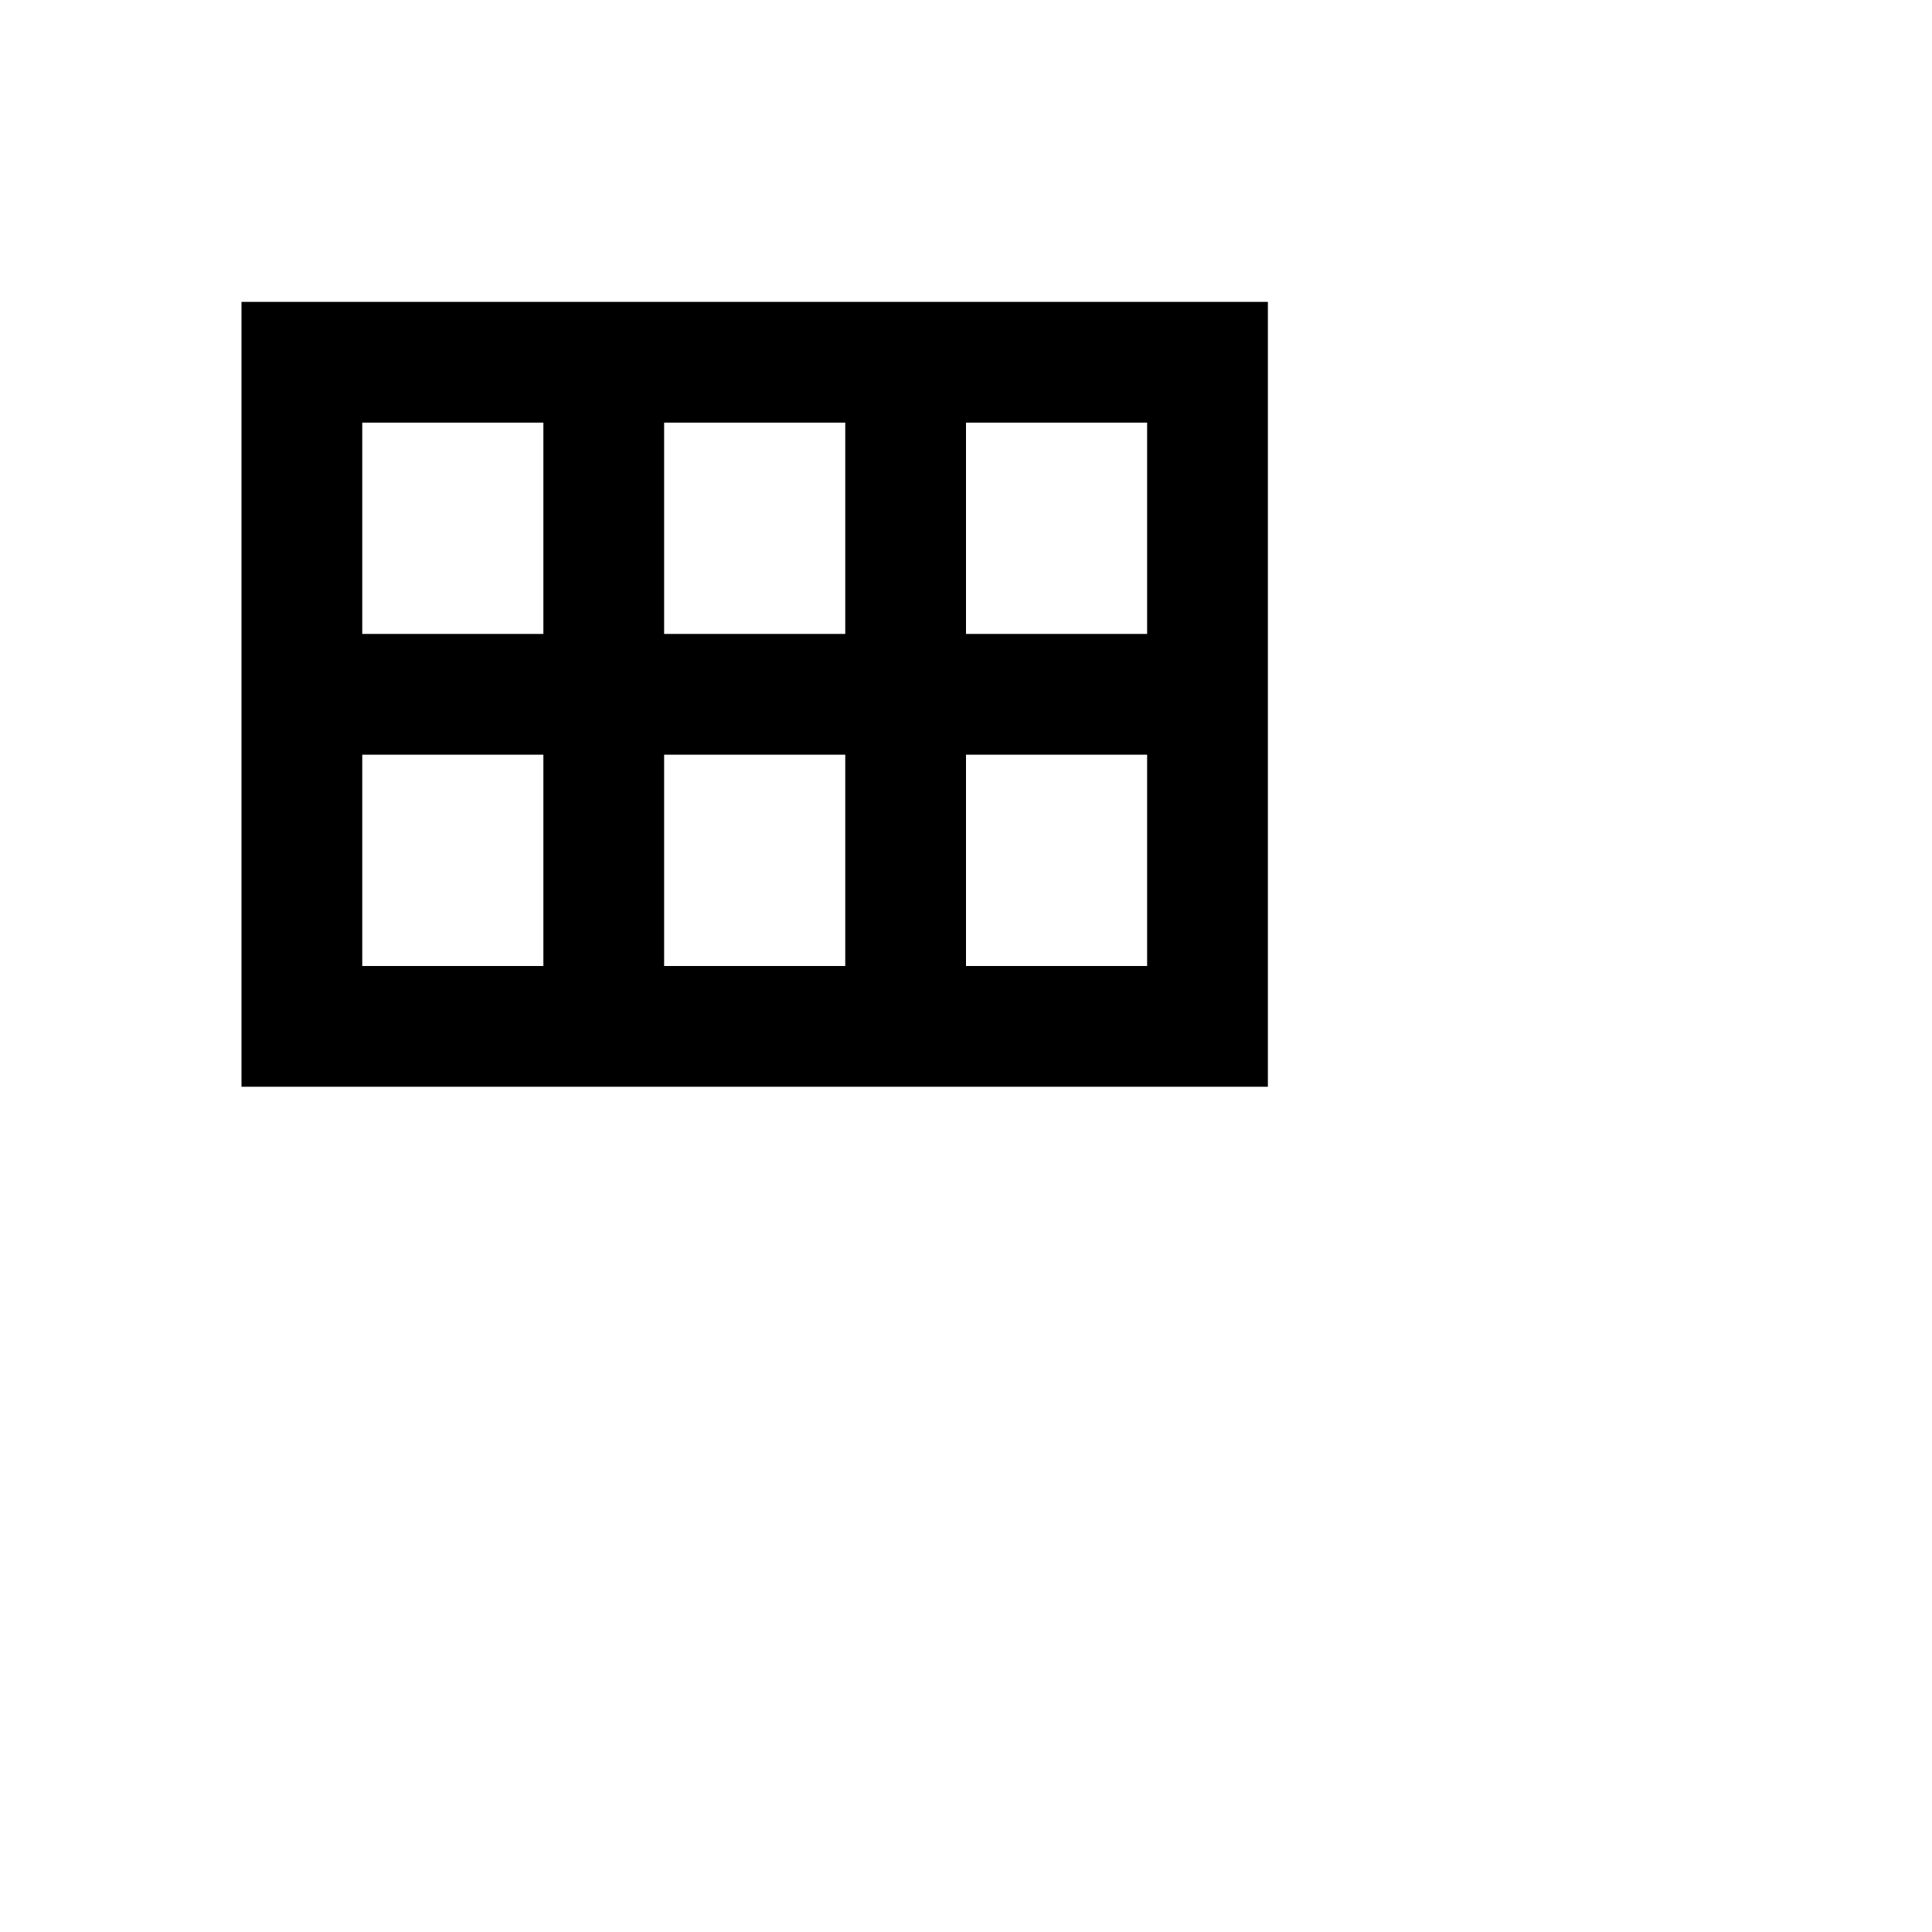
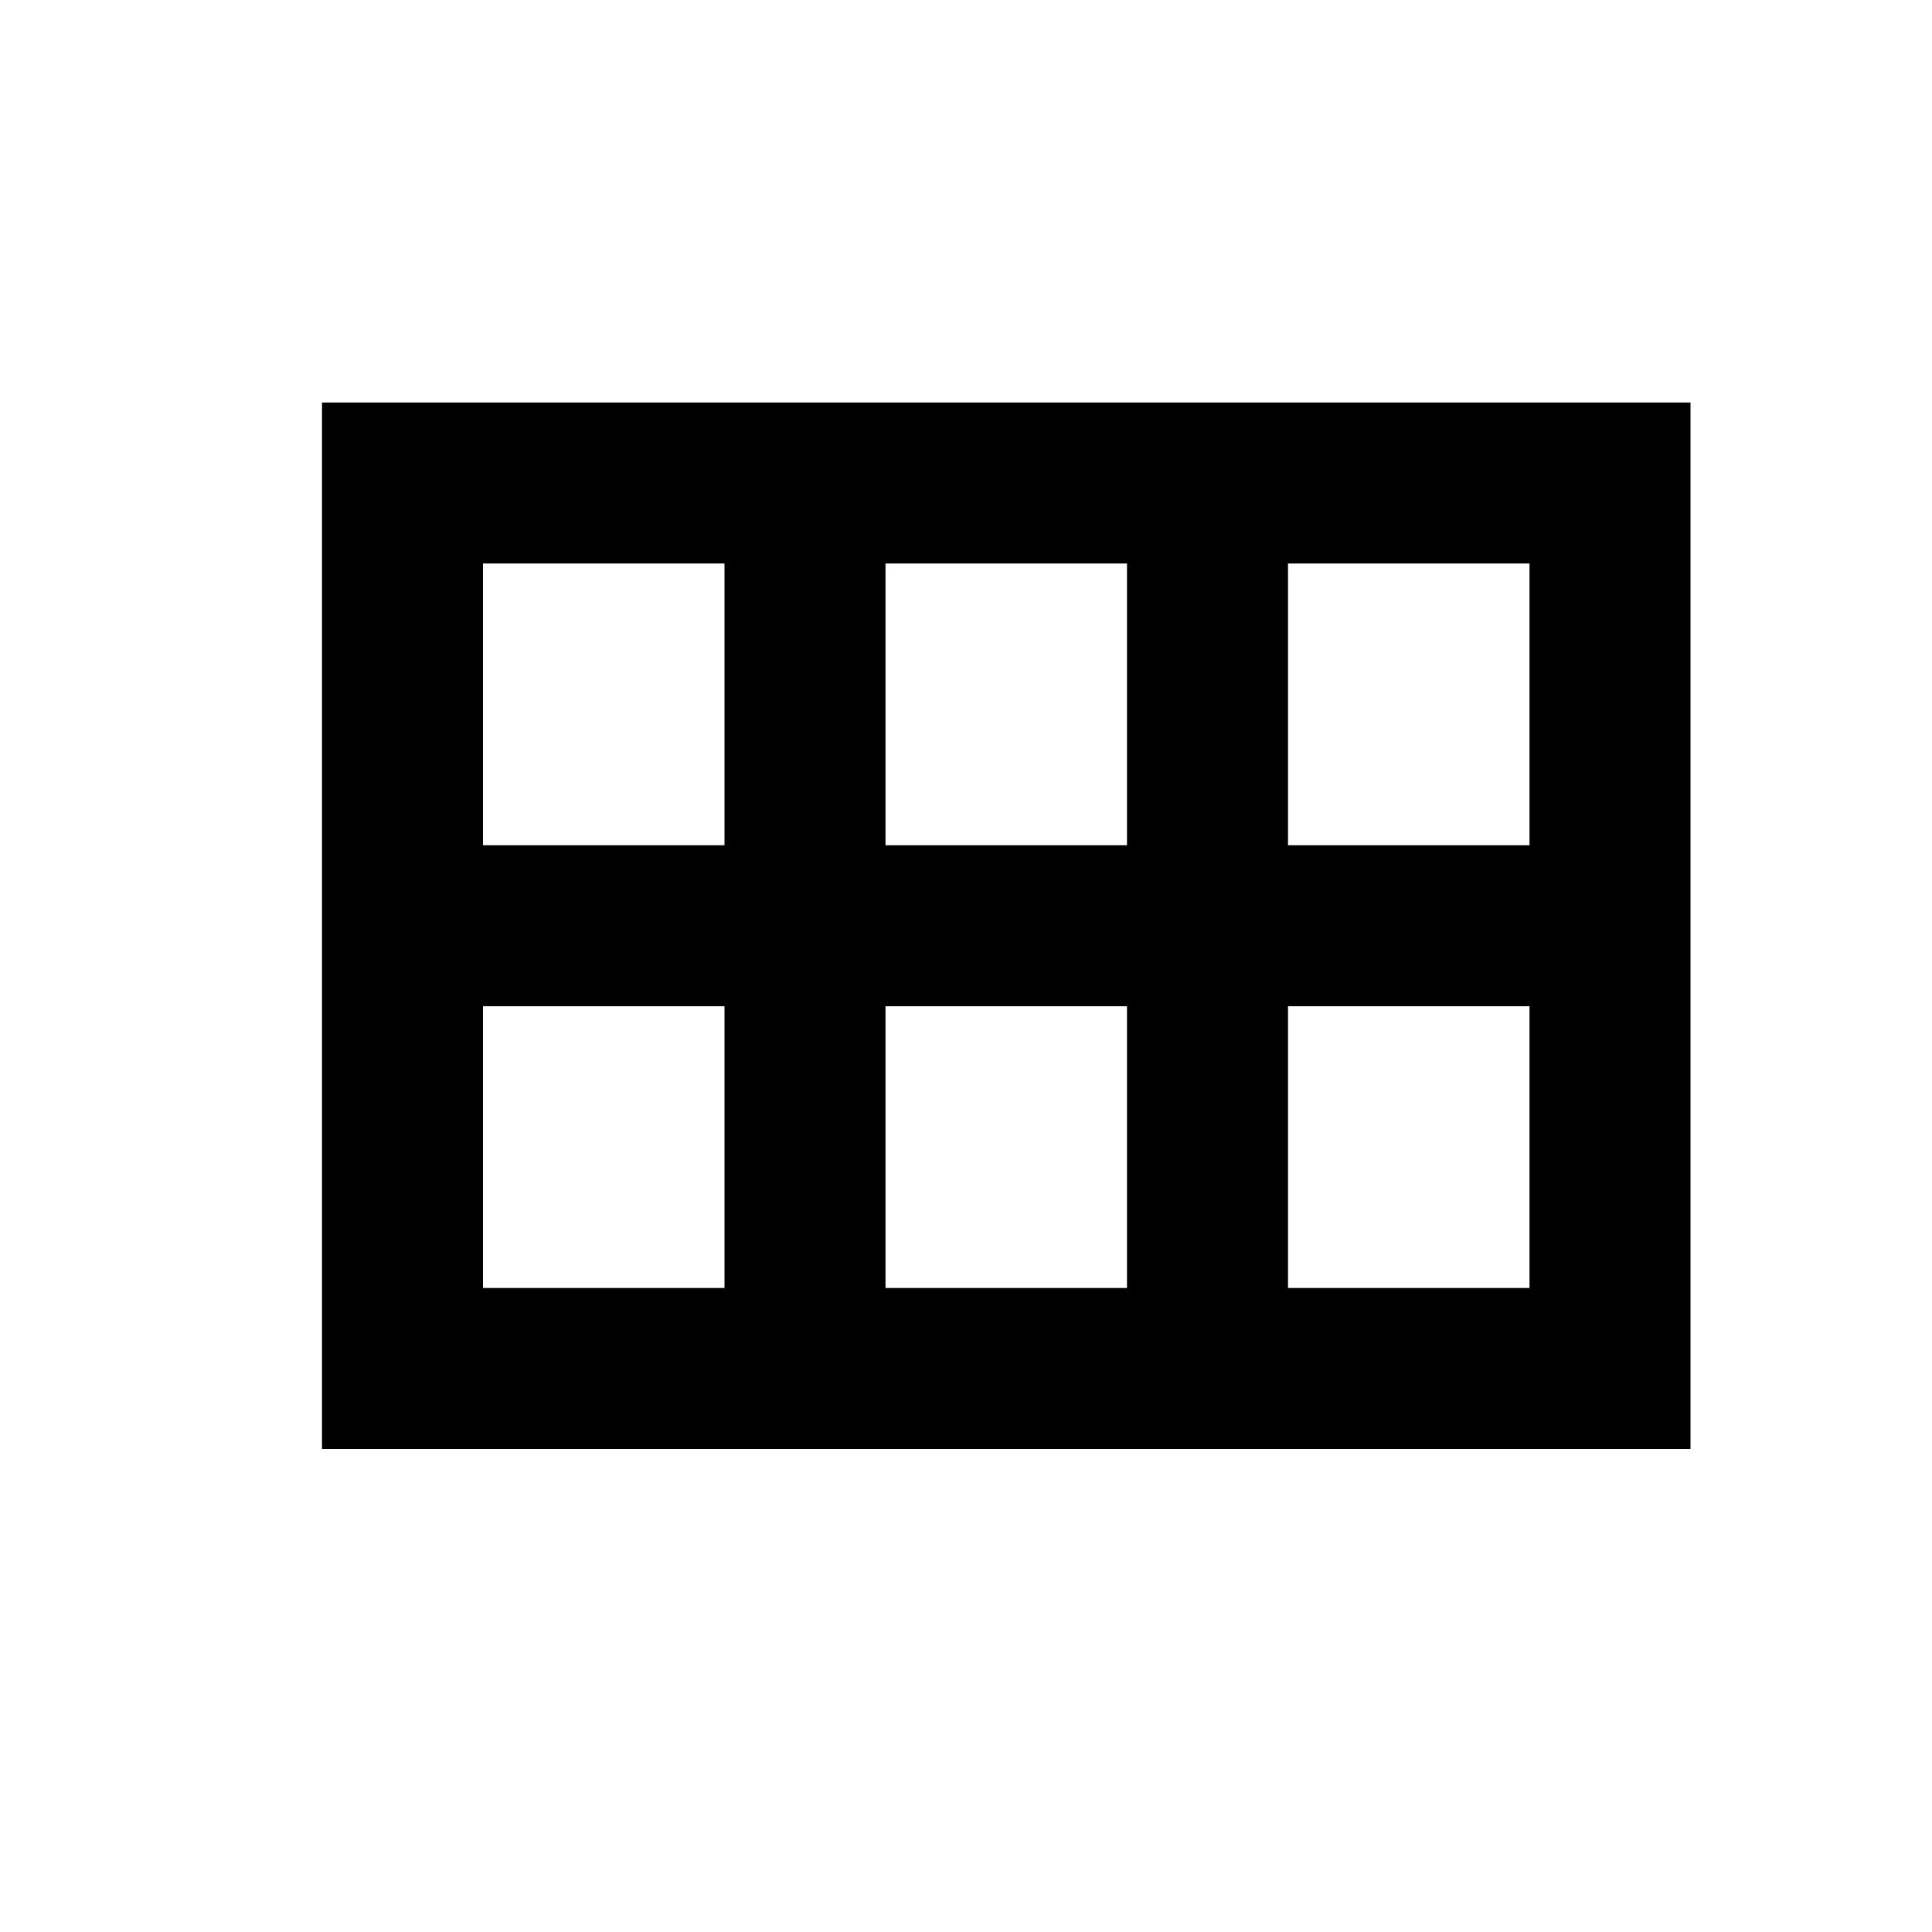
- <svg xmlns="http://www.w3.org/2000/svg" width="32" height="32" viewBox="0 0 32 32">
+ <svg xmlns="http://www.w3.org/2000/svg" viewBox="0 0 24 24">
  <path fill="none" d="M0 0h24v24H0V0z" />
  <path d="M4 5v13h17V5H4zm10 2v3.5h-3V7h3zM6 7h3v3.5H6V7zm0 9v-3.5h3V16H6zm5 0v-3.5h3V16h-3zm8 0h-3v-3.5h3V16zm-3-5.5V7h3v3.5h-3z" />
</svg>
